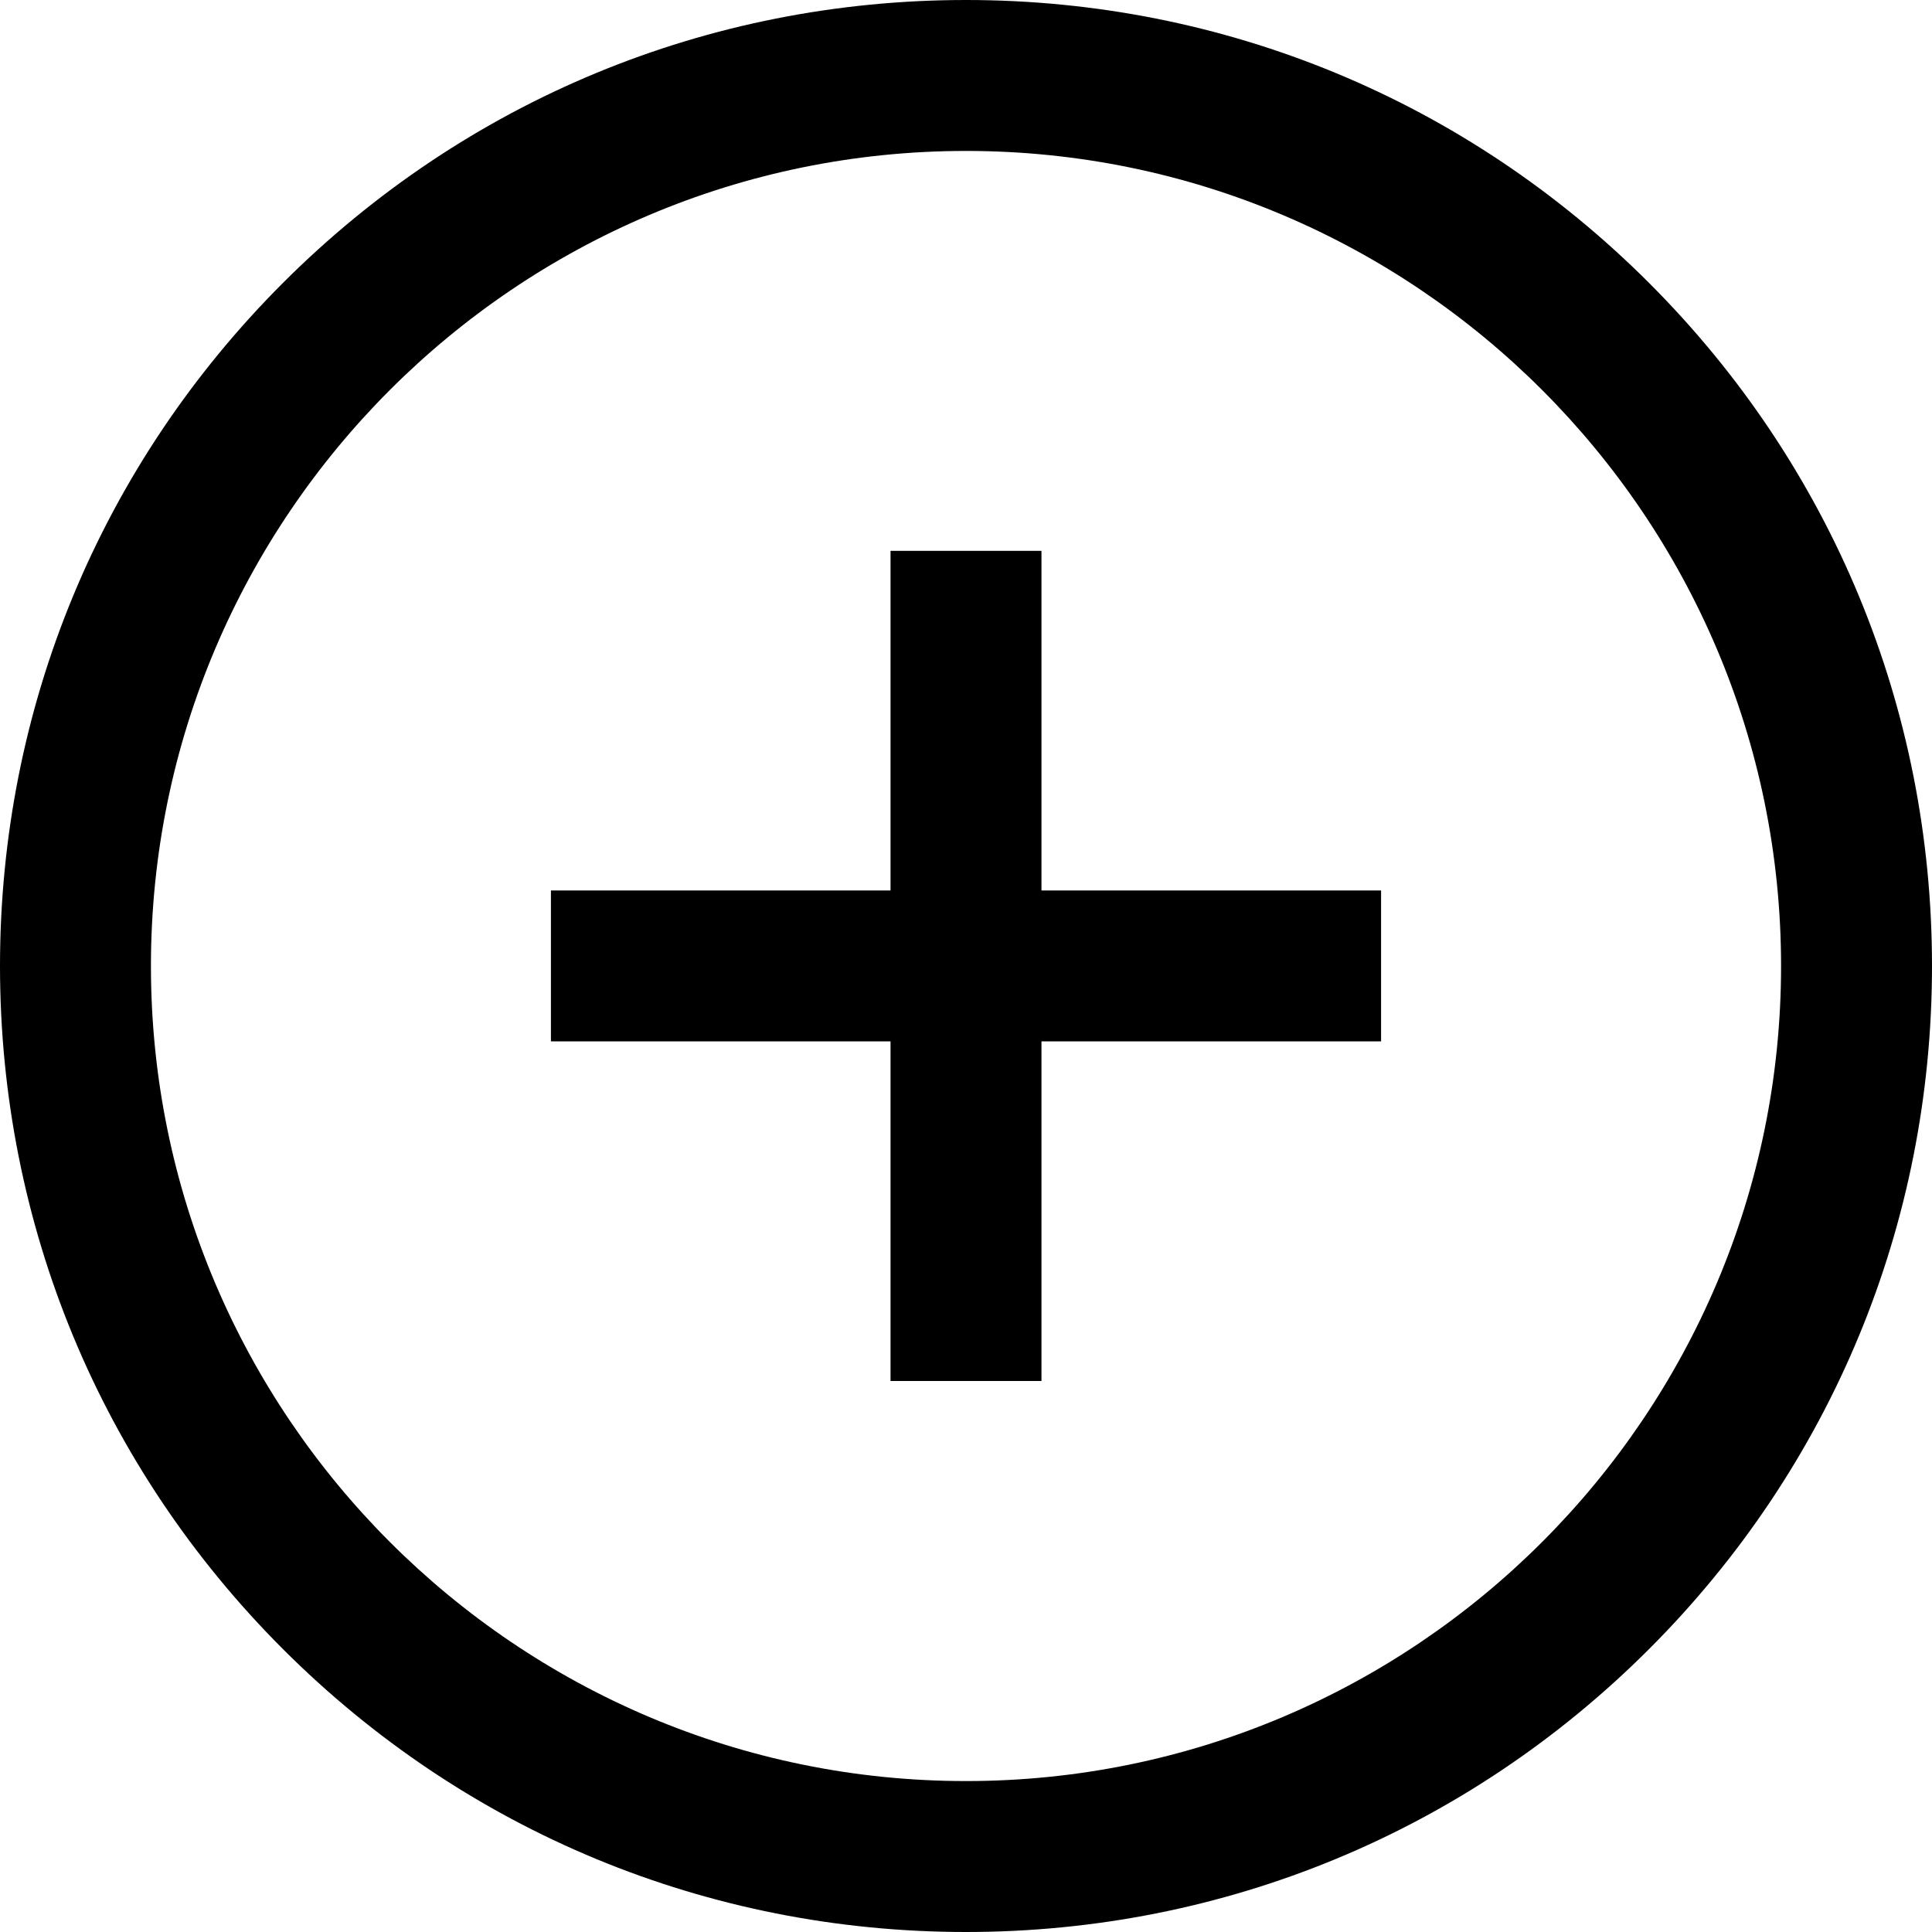
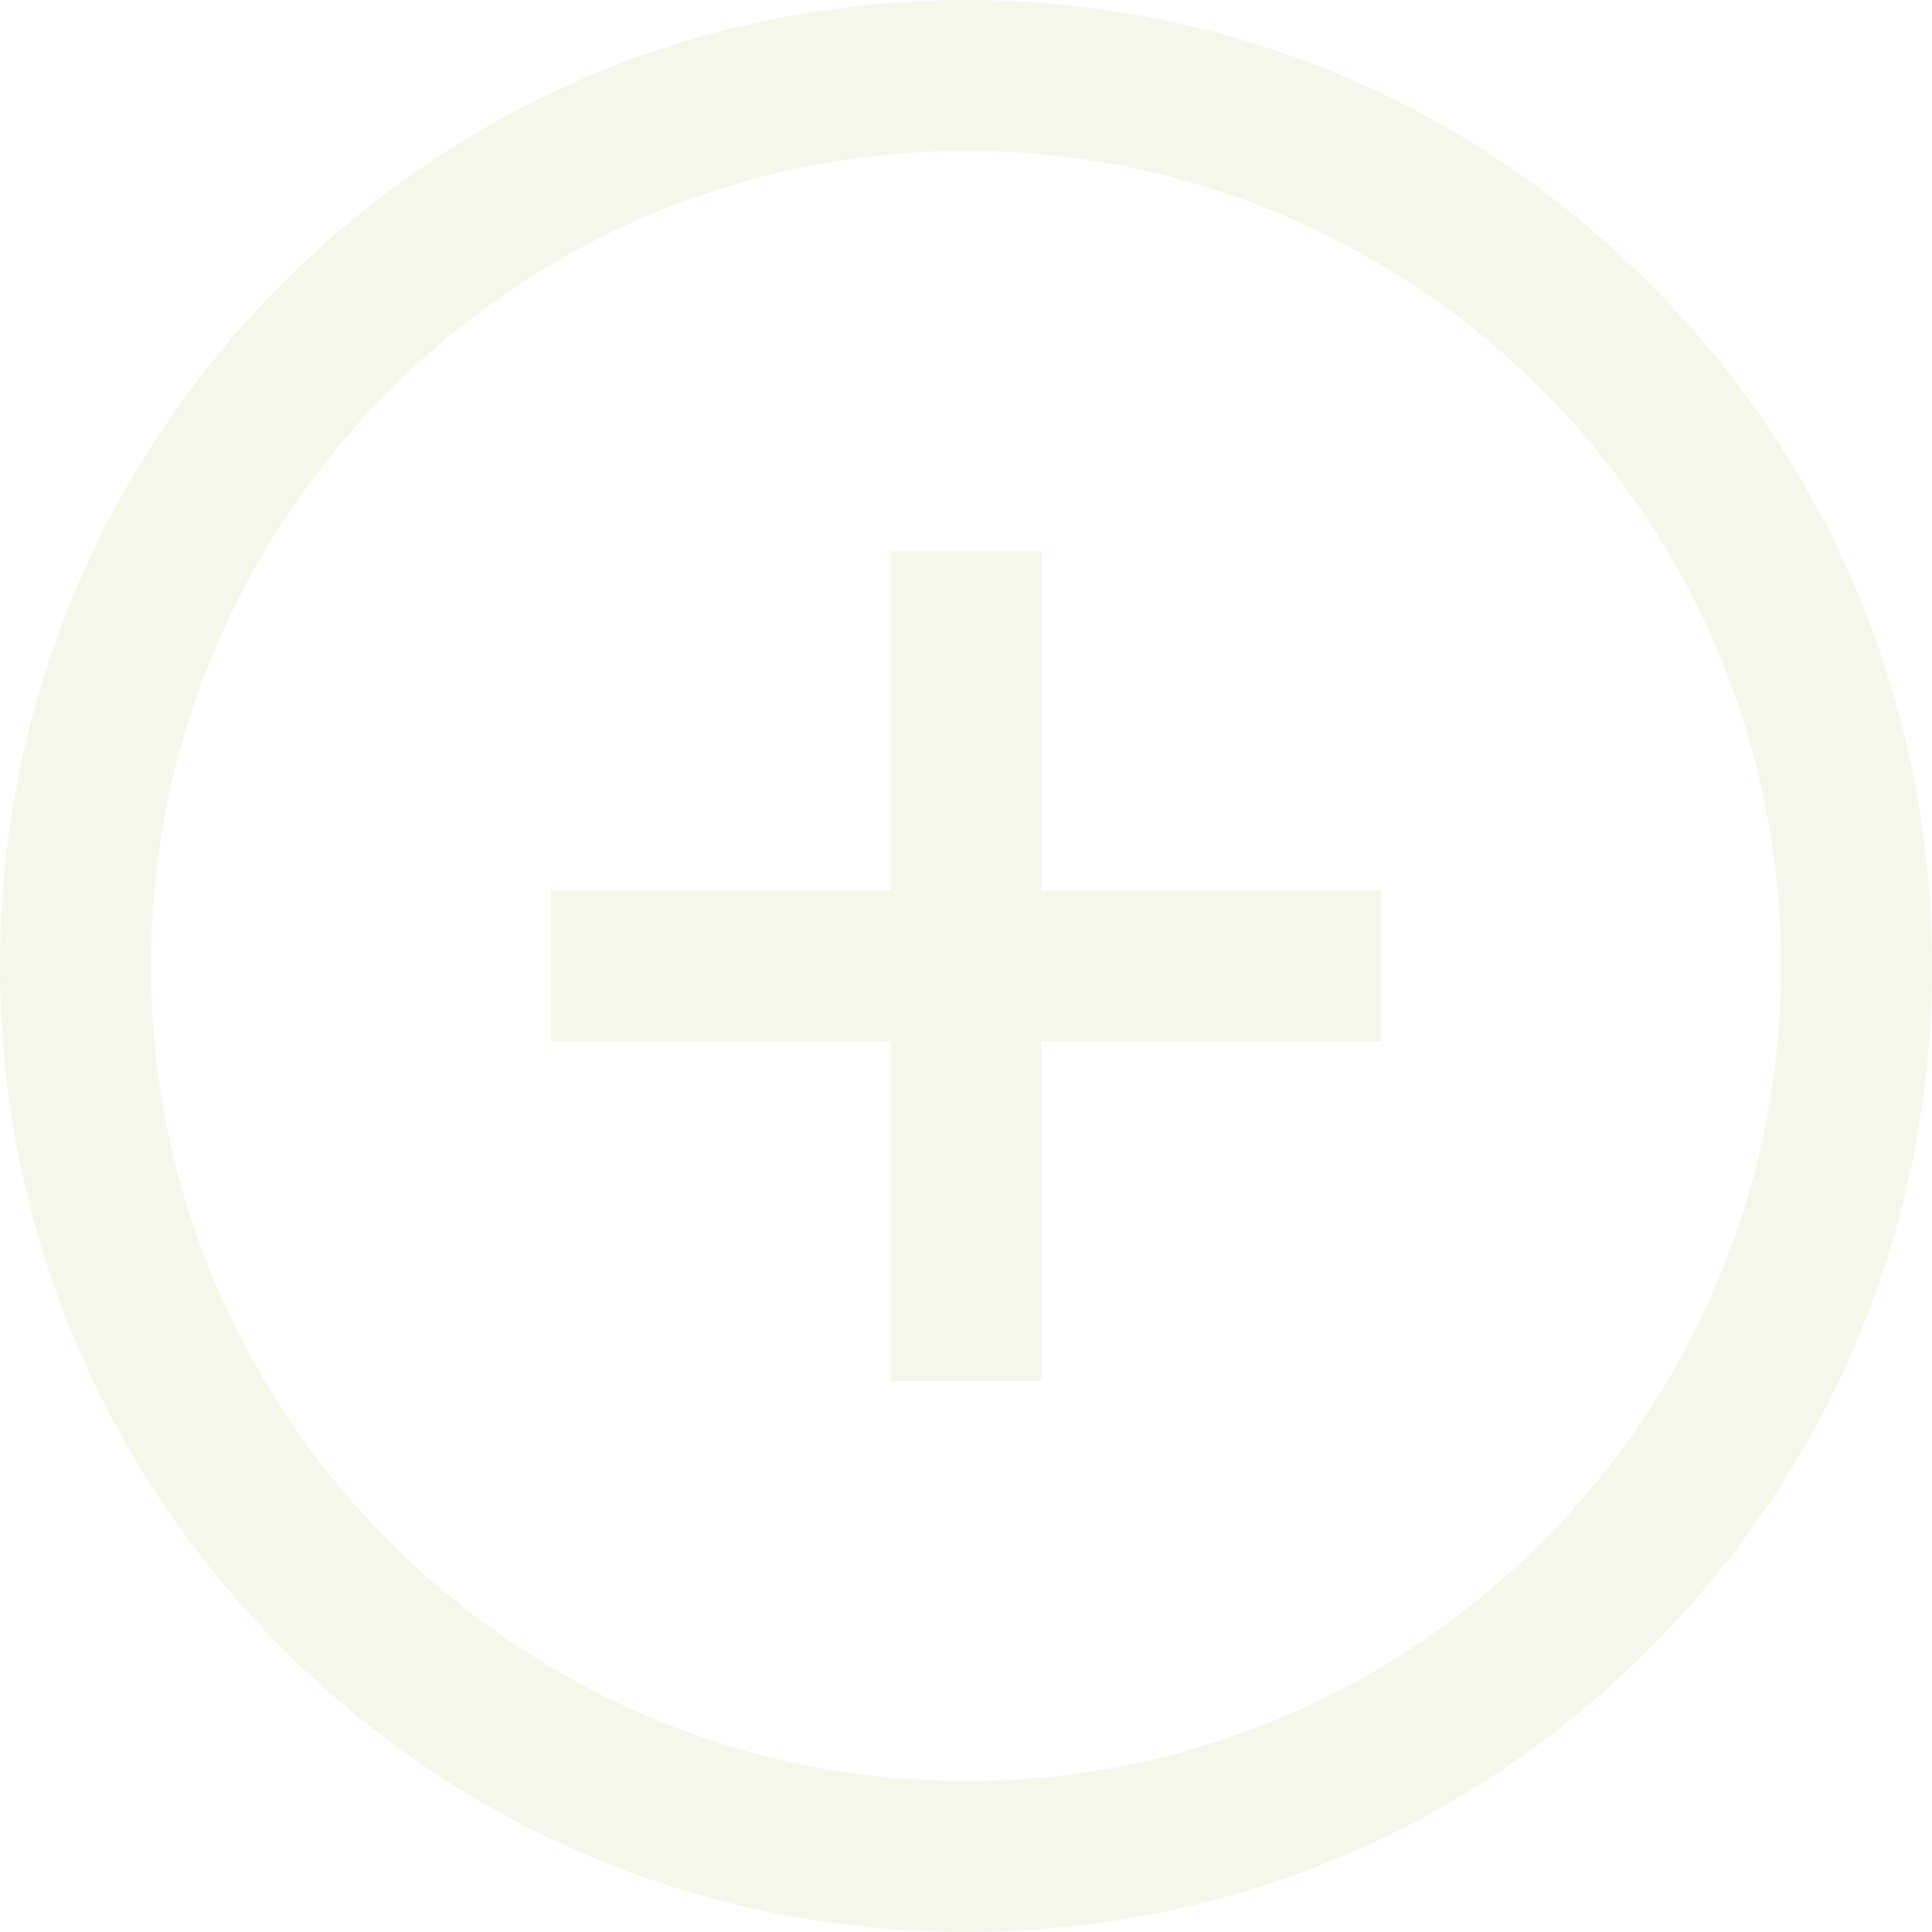
- <svg xmlns="http://www.w3.org/2000/svg" height="512pt" viewBox="0 0 512 512" width="512pt">
-   <path d="m437.02 74.98c-48.352-48.352-112.641-74.98-181.02-74.98s-132.668 26.629-181.02 74.98c-48.352 48.352-74.98 112.641-74.98 181.02s26.629 132.668 74.98 181.02c48.352 48.352 112.641 74.98 181.02 74.98s132.668-26.629 181.02-74.98c48.352-48.352 74.98-112.641 74.98-181.02s-26.629-132.668-74.98-181.02zm-181.02 397.02c-119.102 0-216-96.898-216-216s96.898-216 216-216 216 96.898 216 216-96.898 216-216 216zm20-236.02h90v40h-90v90h-40v-90h-90v-40h90v-90h40zm0 0" />
+ <svg xmlns="http://www.w3.org/2000/svg" height="512px" viewBox="0 0 512 512" width="512px" class="">
+   <g>
+     <path d="m437.02 74.98c-48.352-48.352-112.641-74.98-181.02-74.98s-132.668 26.629-181.02 74.98c-48.352 48.352-74.98 112.641-74.98 181.02s26.629 132.668 74.98 181.02c48.352 48.352 112.641 74.98 181.02 74.98s132.668-26.629 181.02-74.98c48.352-48.352 74.98-112.641 74.98-181.02s-26.629-132.668-74.98-181.02zm-181.02 397.02c-119.102 0-216-96.898-216-216s96.898-216 216-216 216 96.898 216 216-96.898 216-216 216zm20-236.02h90v40h-90v90h-40v-90h-90v-40h90v-90h40zm0 0" data-original="#000000" class="active-path" data-old_color="#000000" fill="#F6F7EB" />
+   </g>
</svg>
